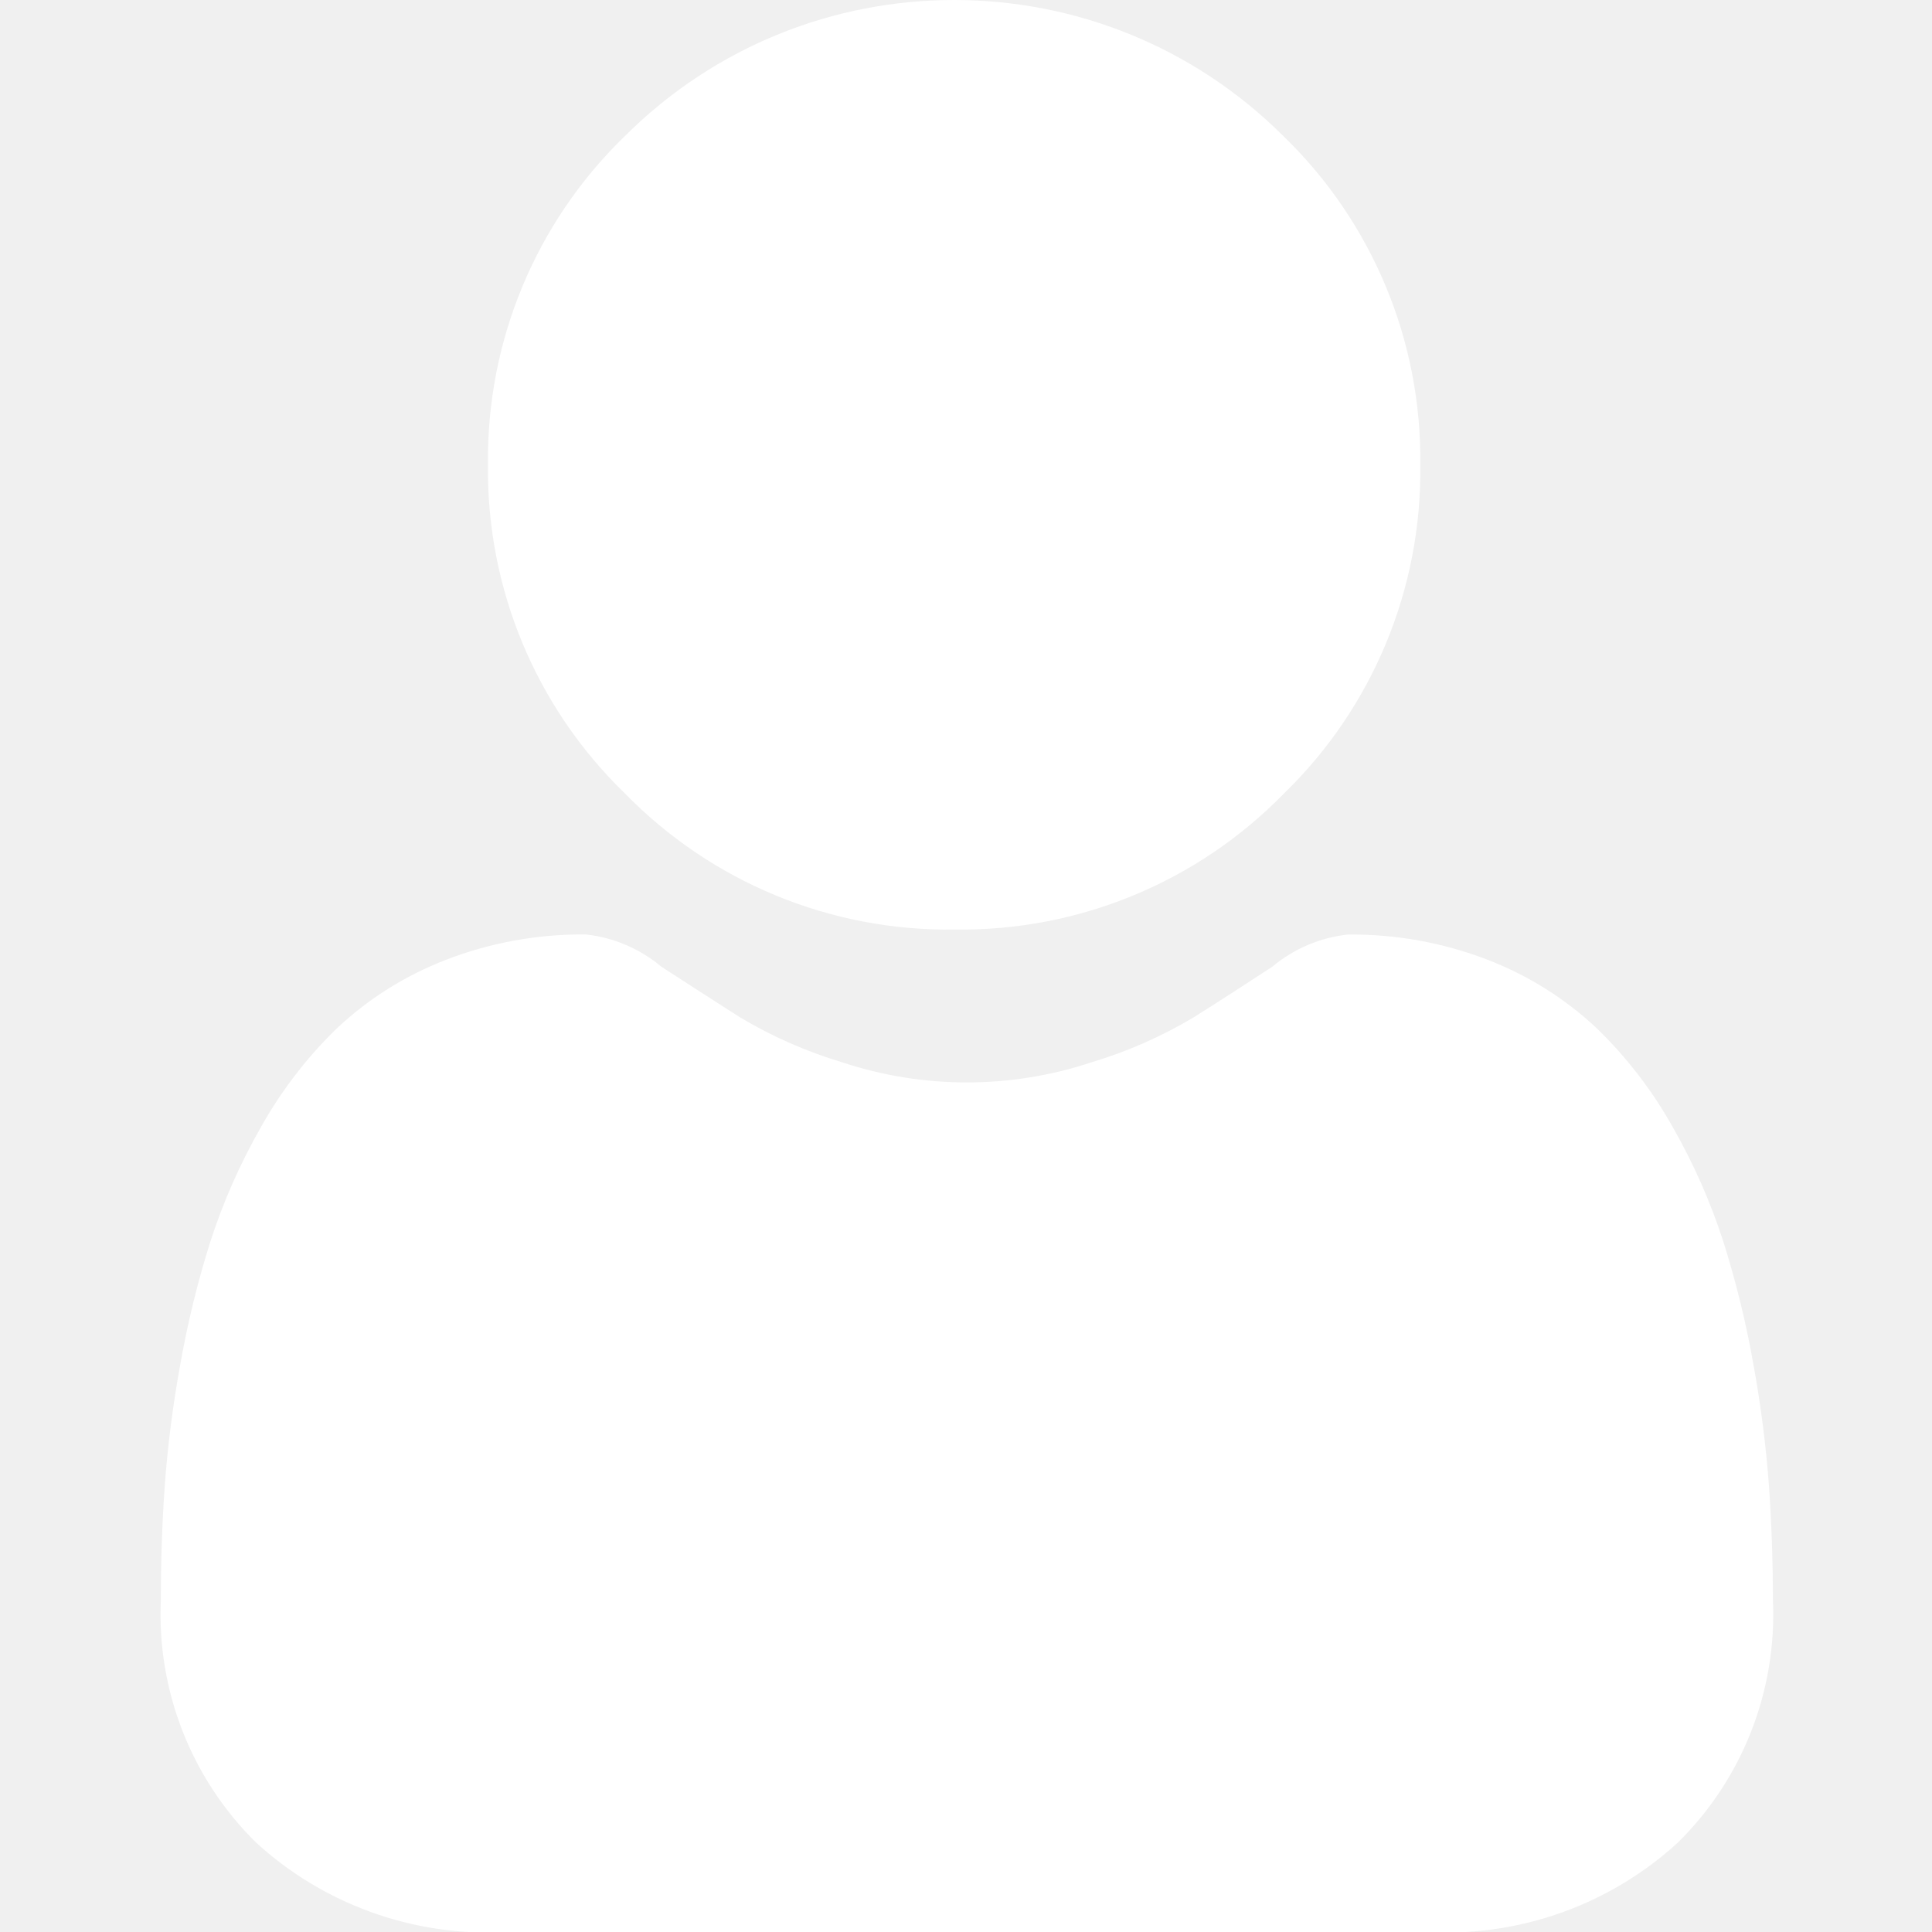
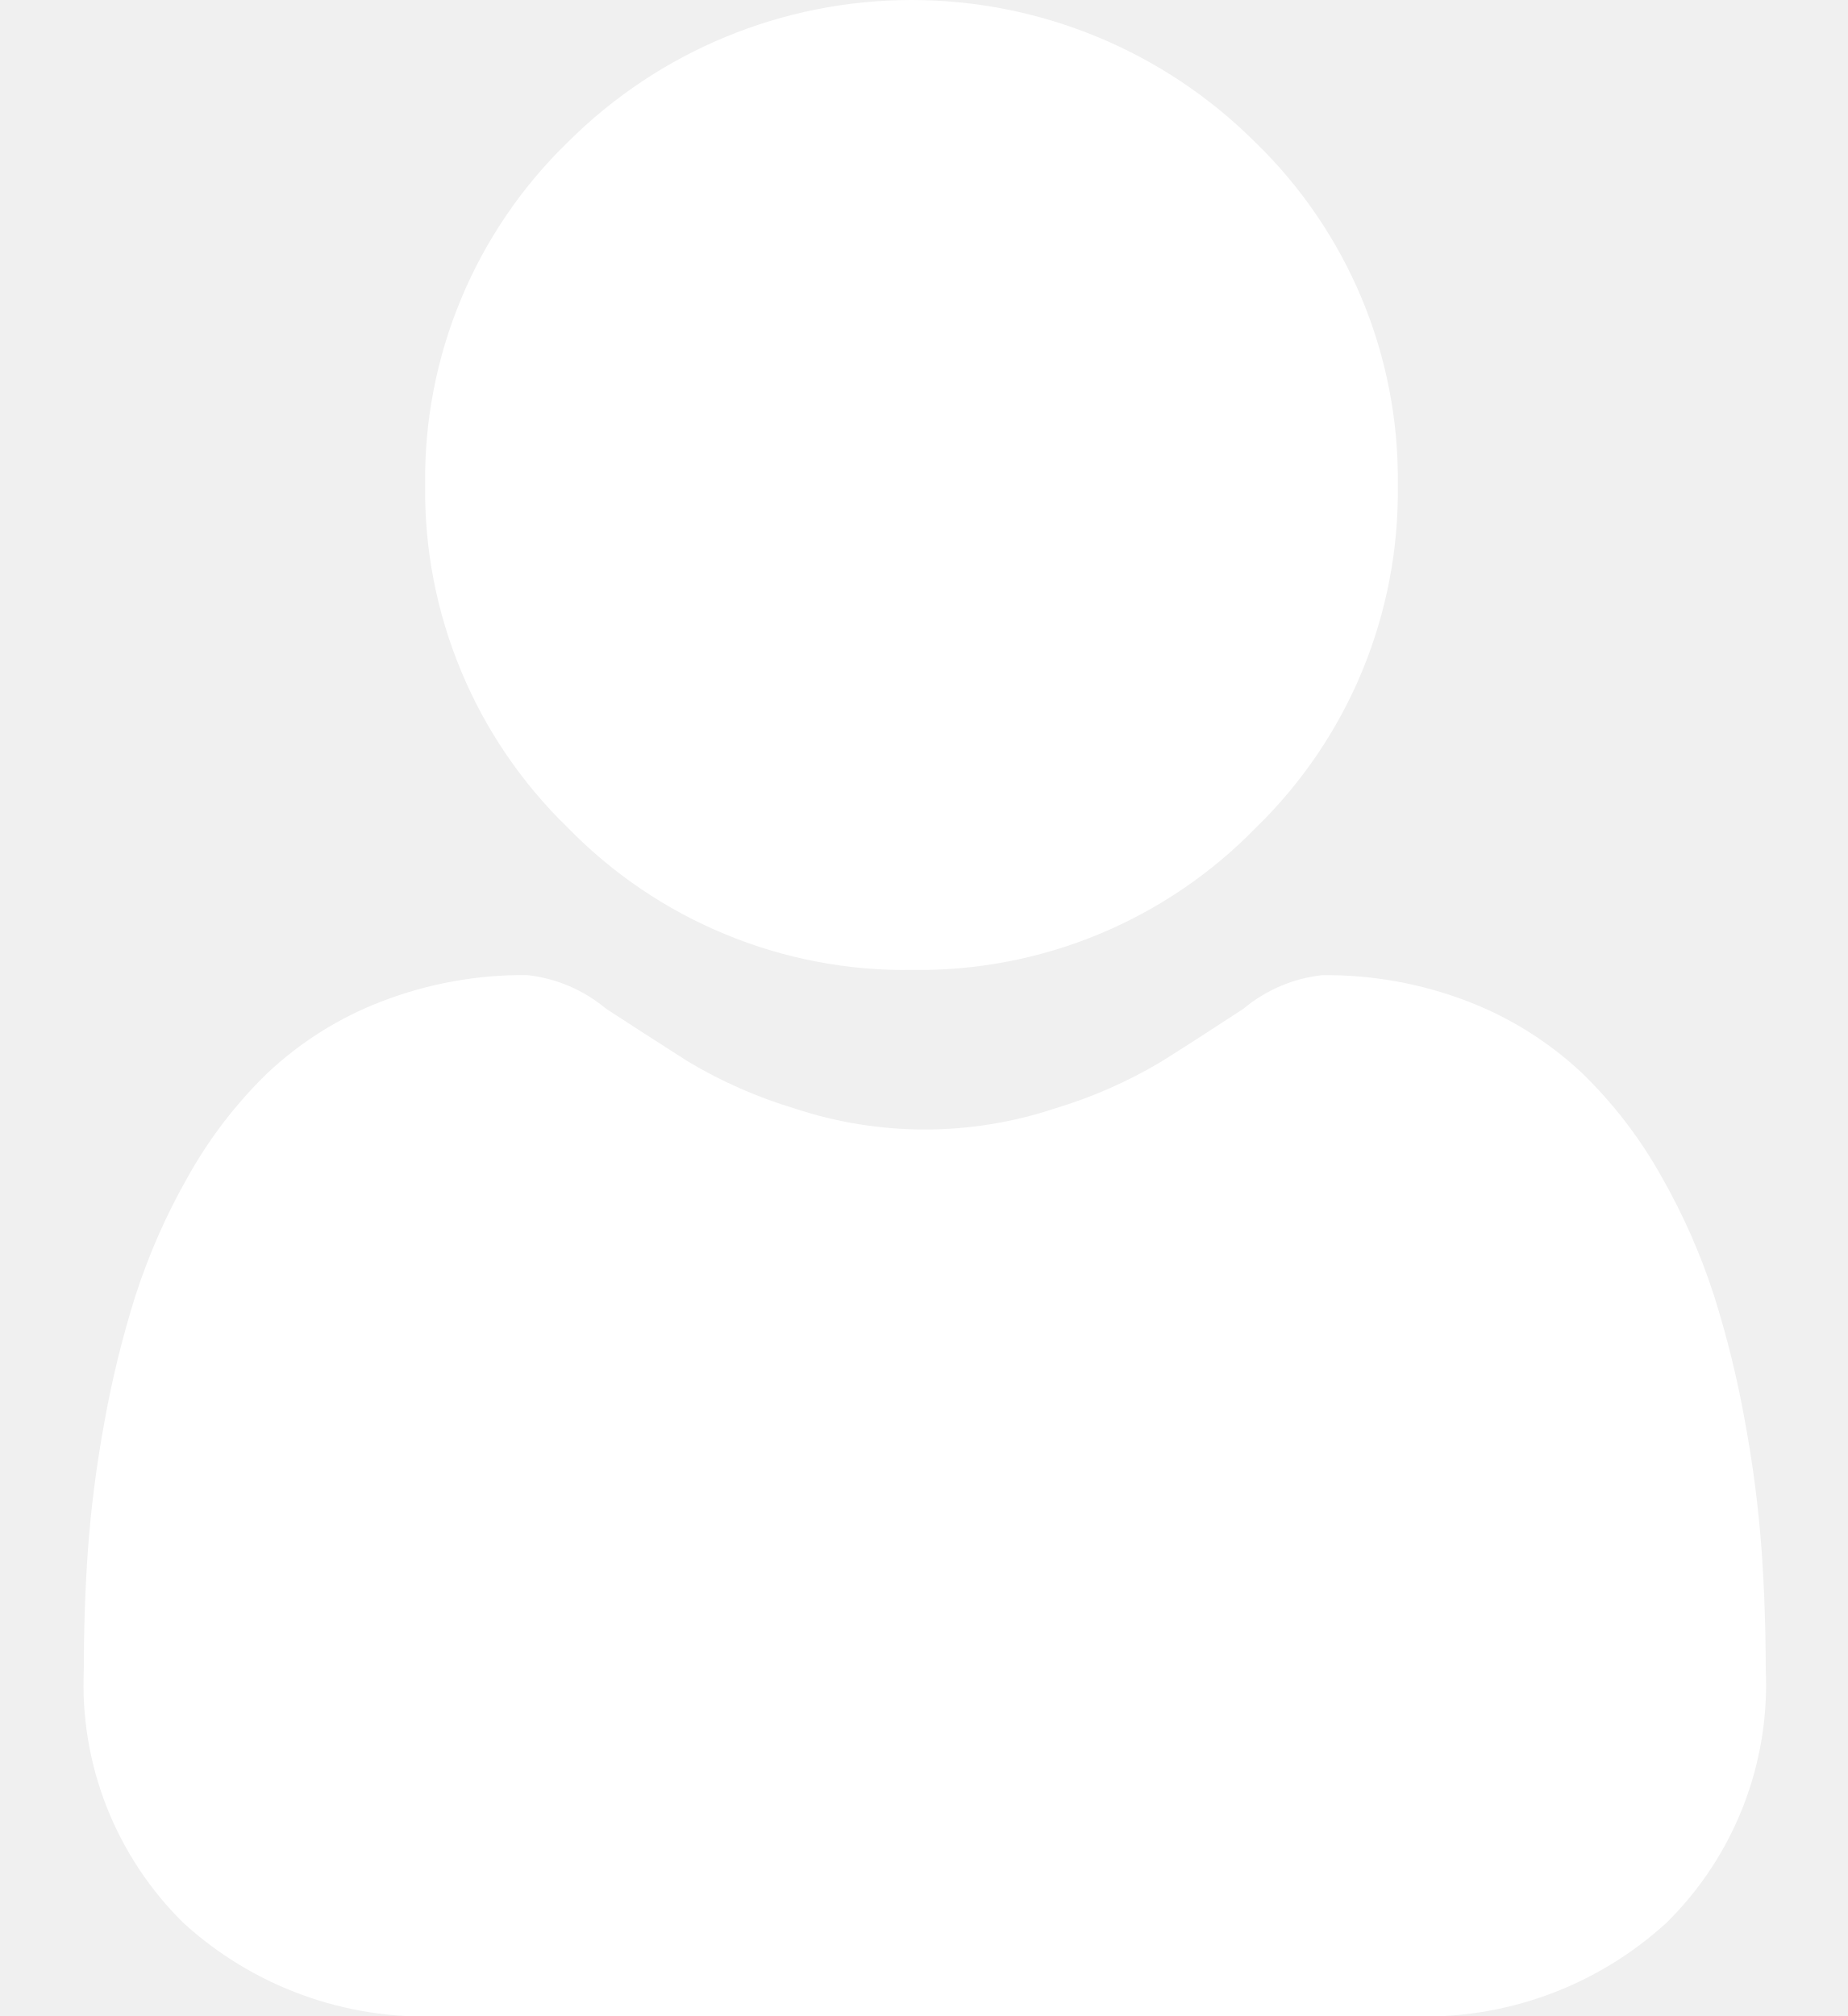
- <svg xmlns="http://www.w3.org/2000/svg" width="24" height="24" viewBox="0 0 24 24">
-   <defs>
-     <style>.a{fill:rgba(255,255,255,0);opacity:0.001;}.b{fill:#fff;}</style>
-   </defs>
-   <g transform="translate(-2 4)">
-     <rect class="a" width="24" height="24" transform="translate(2 -4)" />
-     <g transform="translate(4 -4)">
-       <path class="b" d="M92.817,11.547a5.6,5.6,0,0,0,4.091-1.691A5.58,5.58,0,0,0,98.6,5.773a5.581,5.581,0,0,0-1.7-4.082,5.793,5.793,0,0,0-8.181,0,5.581,5.581,0,0,0-1.7,4.082,5.58,5.58,0,0,0,1.7,4.082A5.605,5.605,0,0,0,92.817,11.547Zm0,0" transform="translate(-82.957)" />
-       <path class="b" d="M19.975,254.17a14.244,14.244,0,0,0-.194-1.515,11.921,11.921,0,0,0-.373-1.523,7.517,7.517,0,0,0-.627-1.42,5.36,5.36,0,0,0-.945-1.23,4.168,4.168,0,0,0-1.358-.852,4.7,4.7,0,0,0-1.733-.313,1.76,1.76,0,0,0-.94.4c-.282.183-.611.4-.979.63a5.612,5.612,0,0,1-1.266.557,4.923,4.923,0,0,1-3.1,0,5.6,5.6,0,0,1-1.265-.557c-.364-.232-.694-.445-.98-.631a1.758,1.758,0,0,0-.939-.4,4.691,4.691,0,0,0-1.733.314,4.165,4.165,0,0,0-1.358.852,5.361,5.361,0,0,0-.945,1.23,7.532,7.532,0,0,0-.627,1.42,11.949,11.949,0,0,0-.373,1.523,14.193,14.193,0,0,0-.194,1.515c-.032.459-.048.935-.048,1.416A3.978,3.978,0,0,0,1.184,258.6a4.264,4.264,0,0,0,3.05,1.111H15.79a4.263,4.263,0,0,0,3.05-1.111,3.976,3.976,0,0,0,1.184-3.012C20.023,255.1,20.007,254.626,19.975,254.17Zm0,0" transform="translate(0 -235.708)" />
-     </g>
-   </g>
+ <svg xmlns="http://www.w3.org/2000/svg" width="22" height="24" viewBox="0 0 22 24" fill="none">
+   <path d="M10.86 11.547C11.621 11.558 12.376 11.414 13.08 11.123C13.783 10.832 14.42 10.401 14.951 9.856C15.496 9.327 15.928 8.691 16.219 7.989C16.509 7.287 16.654 6.533 16.643 5.773C16.653 5.013 16.507 4.258 16.215 3.556C15.922 2.855 15.49 2.22 14.943 1.691C13.857 0.608 12.386 6.10352e-05 10.853 6.10352e-05C9.319 6.10352e-05 7.848 0.608 6.762 1.691C6.216 2.22 5.783 2.855 5.491 3.556C5.198 4.258 5.052 5.013 5.062 5.773C5.052 6.533 5.198 7.288 5.491 7.99C5.783 8.692 6.216 9.326 6.762 9.855C7.294 10.401 7.932 10.832 8.637 11.123C9.341 11.414 10.098 11.559 10.86 11.547V11.547Z" fill="white" />
+   <path d="M20.975 18.462C20.938 17.954 20.873 17.448 20.781 16.947C20.69 16.432 20.566 15.923 20.408 15.424C20.249 14.93 20.038 14.454 19.781 14.004C19.527 13.55 19.209 13.136 18.836 12.774C18.443 12.405 17.982 12.116 17.478 11.922C16.925 11.709 16.337 11.603 15.745 11.609C15.399 11.646 15.072 11.786 14.805 12.009C14.523 12.192 14.194 12.409 13.826 12.639C13.429 12.876 13.003 13.063 12.56 13.196C11.554 13.53 10.466 13.53 9.46 13.196C9.017 13.063 8.592 12.876 8.195 12.639C7.831 12.407 7.501 12.194 7.215 12.008C6.949 11.785 6.622 11.646 6.276 11.608C5.684 11.602 5.096 11.709 4.543 11.922C4.039 12.115 3.578 12.405 3.185 12.774C2.812 13.136 2.494 13.55 2.24 14.004C1.983 14.454 1.773 14.93 1.613 15.424C1.456 15.923 1.331 16.432 1.24 16.947C1.148 17.448 1.083 17.954 1.046 18.462C1.014 18.921 0.998 19.397 0.998 19.878C0.973 20.436 1.066 20.992 1.27 21.511C1.475 22.03 1.786 22.501 2.184 22.892C3.014 23.65 4.111 24.049 5.234 24.003H16.79C17.913 24.049 19.01 23.65 19.84 22.892C20.238 22.501 20.548 22.031 20.752 21.512C20.956 20.993 21.049 20.437 21.024 19.88C21.023 19.392 21.007 18.918 20.975 18.462Z" fill="white" />
</svg>
